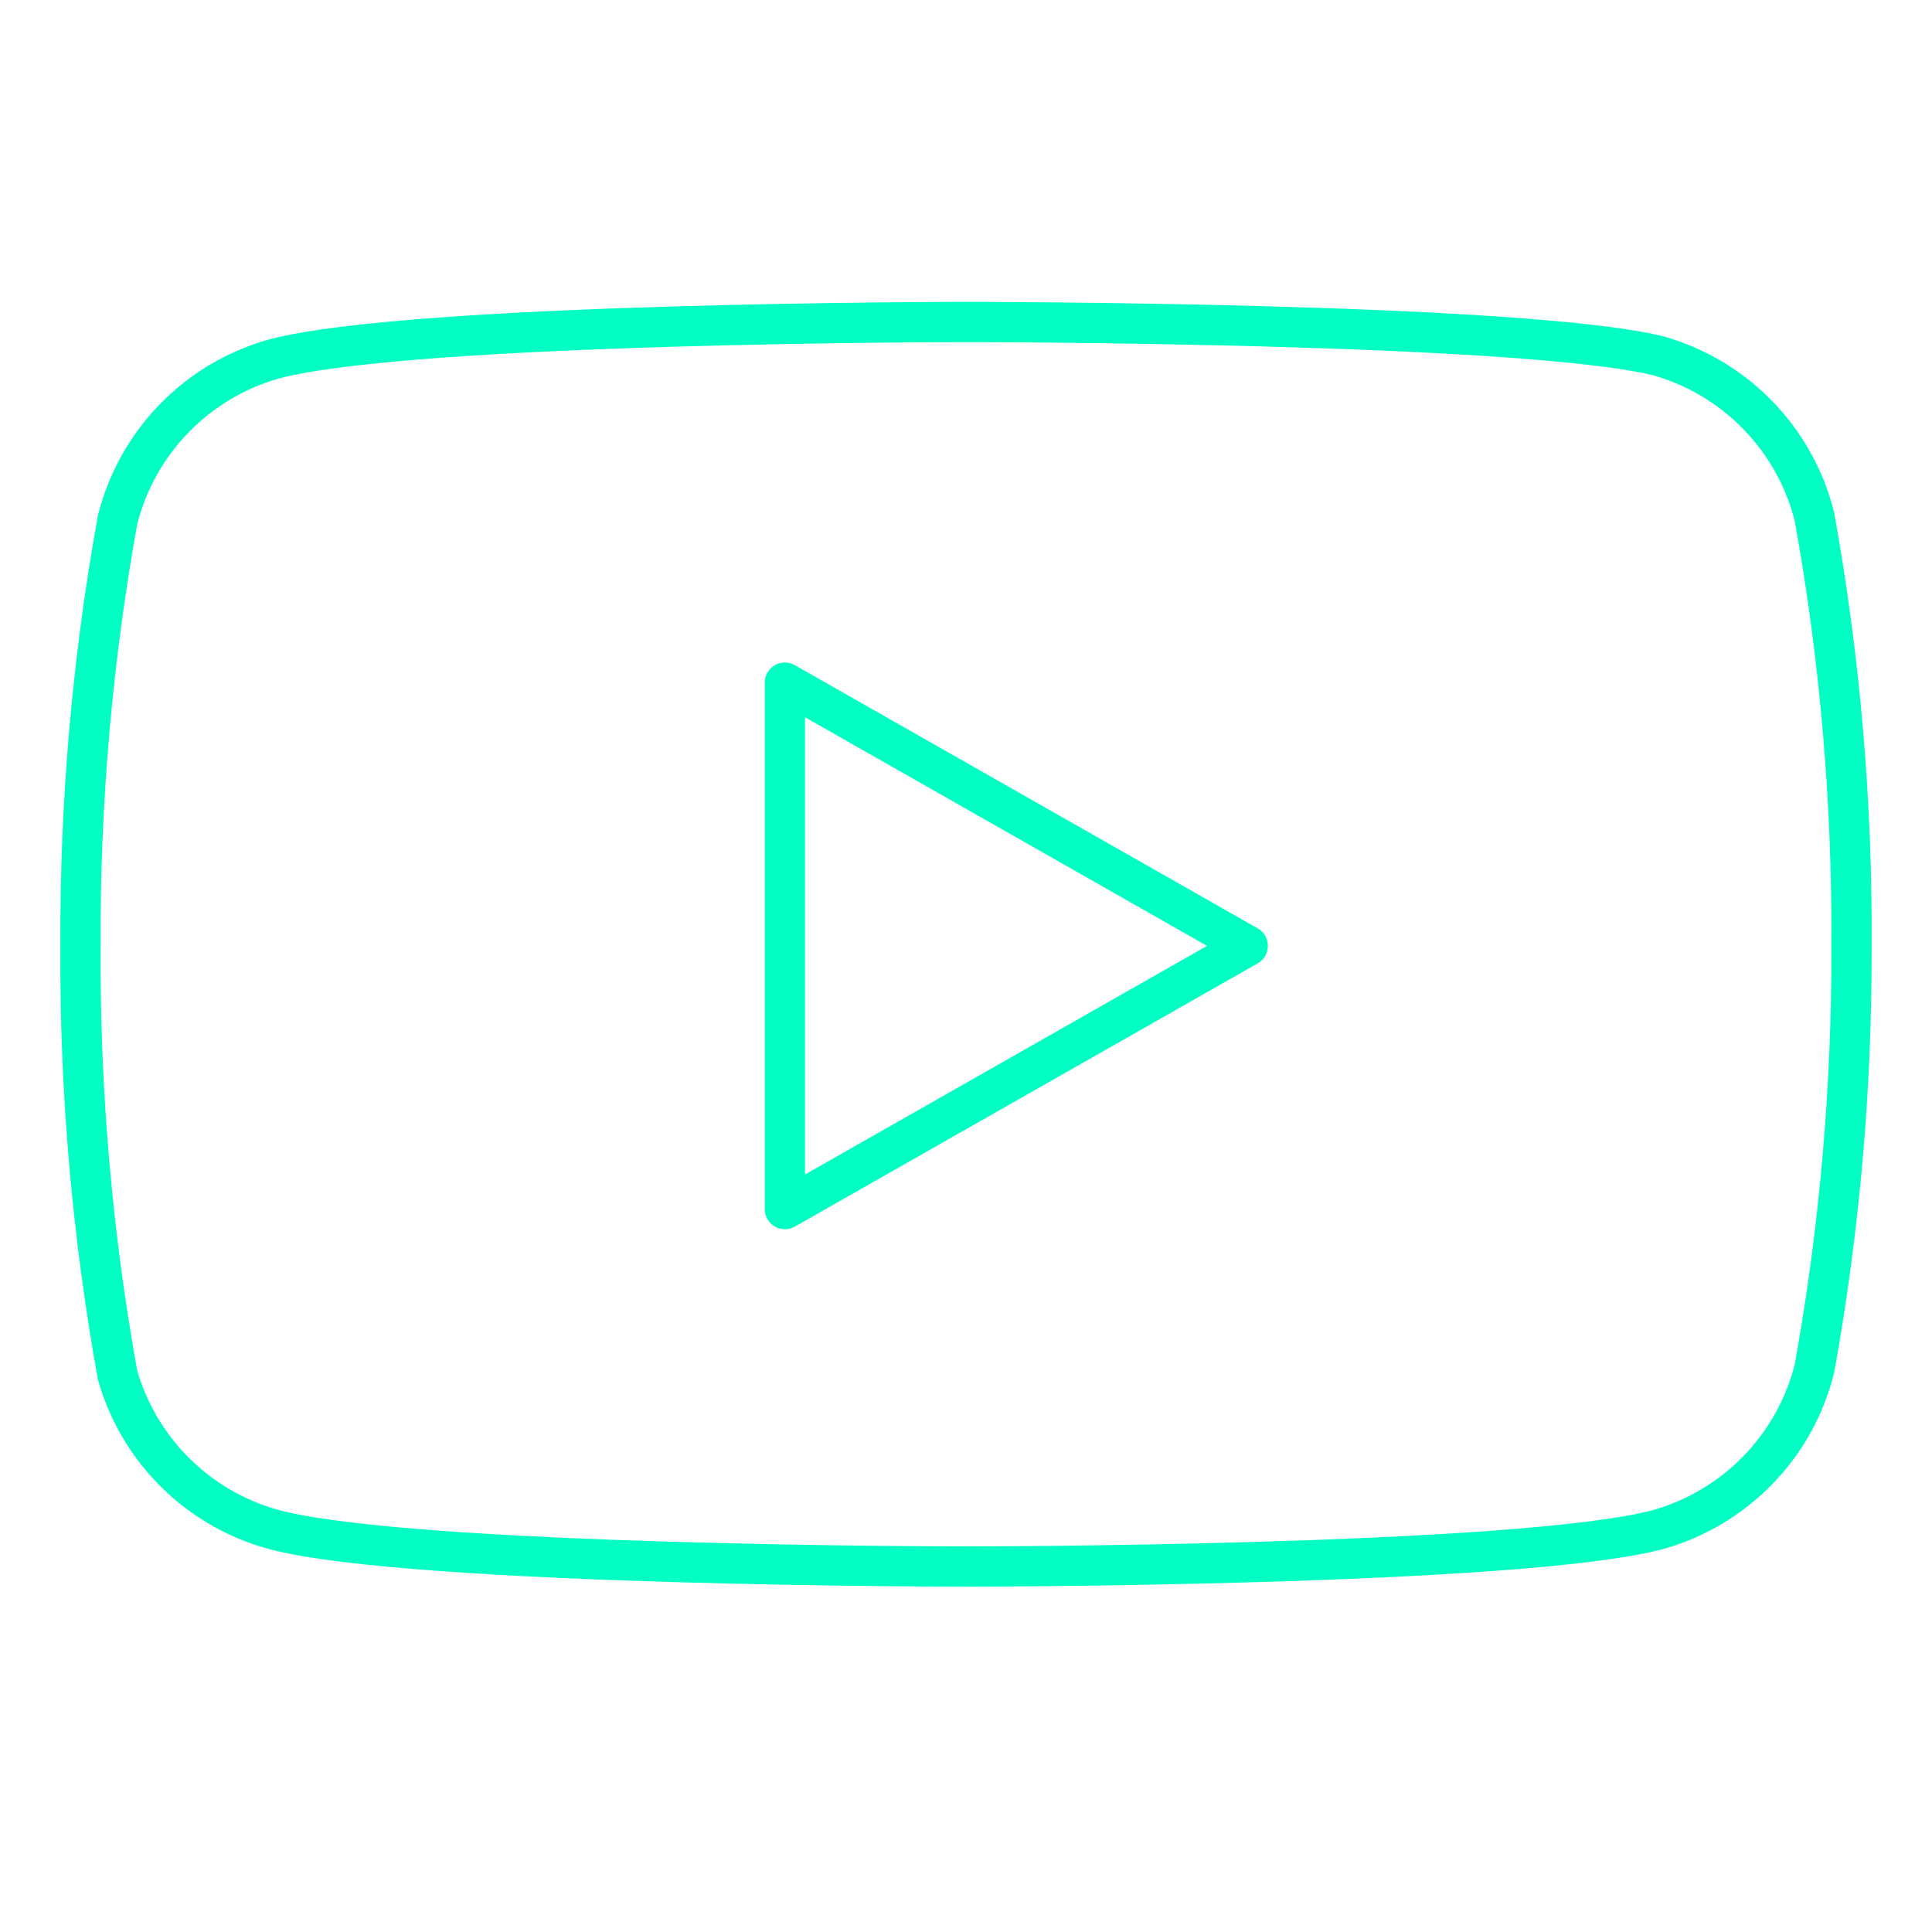
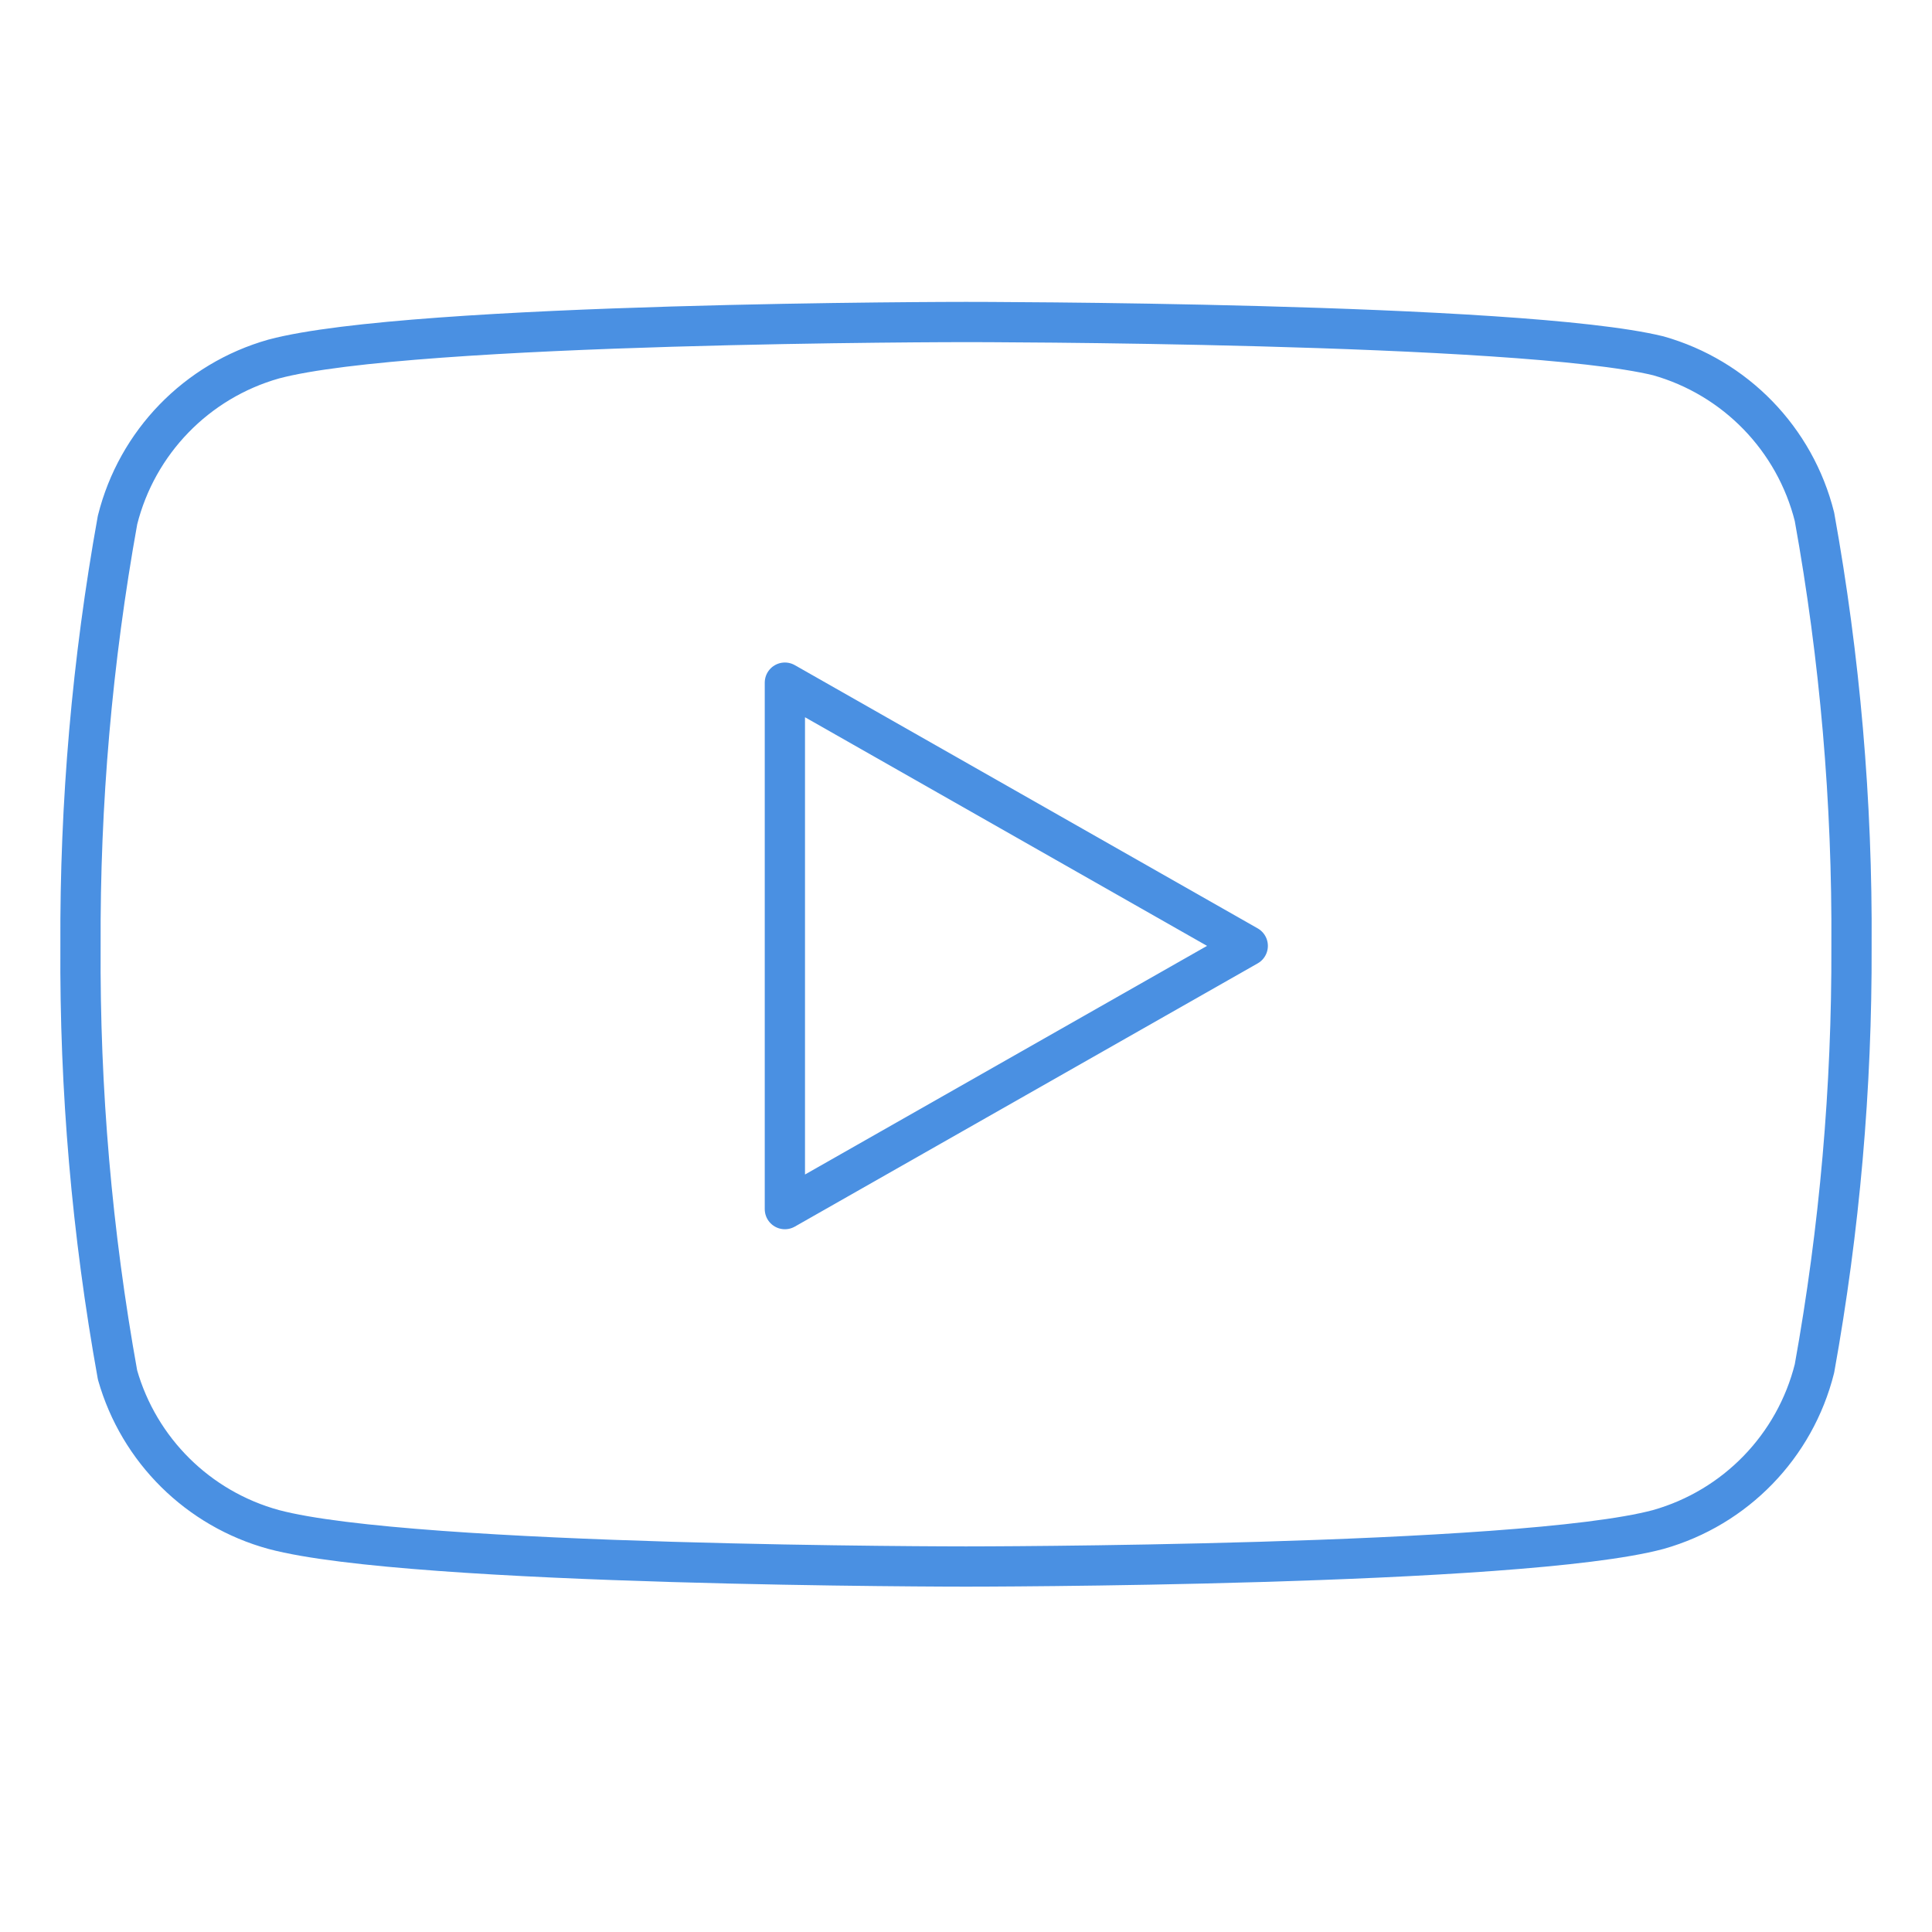
- <svg xmlns="http://www.w3.org/2000/svg" width="48" height="48" viewBox="0 0 24 24" fill="none" stroke="#01FFC3" stroke-width="0.5" stroke-linecap="round" stroke-linejoin="round" class="feather feather-youtube">
+ <svg xmlns="http://www.w3.org/2000/svg" width="48" height="48" viewBox="0 0 24 24" fill="none" stroke="#4A90E2" stroke-width="0.5" stroke-linecap="round" stroke-linejoin="round" class="feather feather-youtube">
  <path d="M22.54 6.42a2.78 2.78 0 0 0-1.94-2C18.88 4 12 4 12 4s-6.88 0-8.6.46a2.78 2.78 0 0 0-1.94 2A29 29 0 0 0 1 11.75a29 29 0 0 0 .46 5.33A2.78 2.78 0 0 0 3.4 19c1.72.46 8.6.46 8.6.46s6.88 0 8.6-.46a2.78 2.78 0 0 0 1.94-2 29 29 0 0 0 .46-5.25 29 29 0 0 0-.46-5.33z" />
  <polygon points="9.75 15.02 15.5 11.75 9.75 8.48 9.75 15.02" />
</svg>
